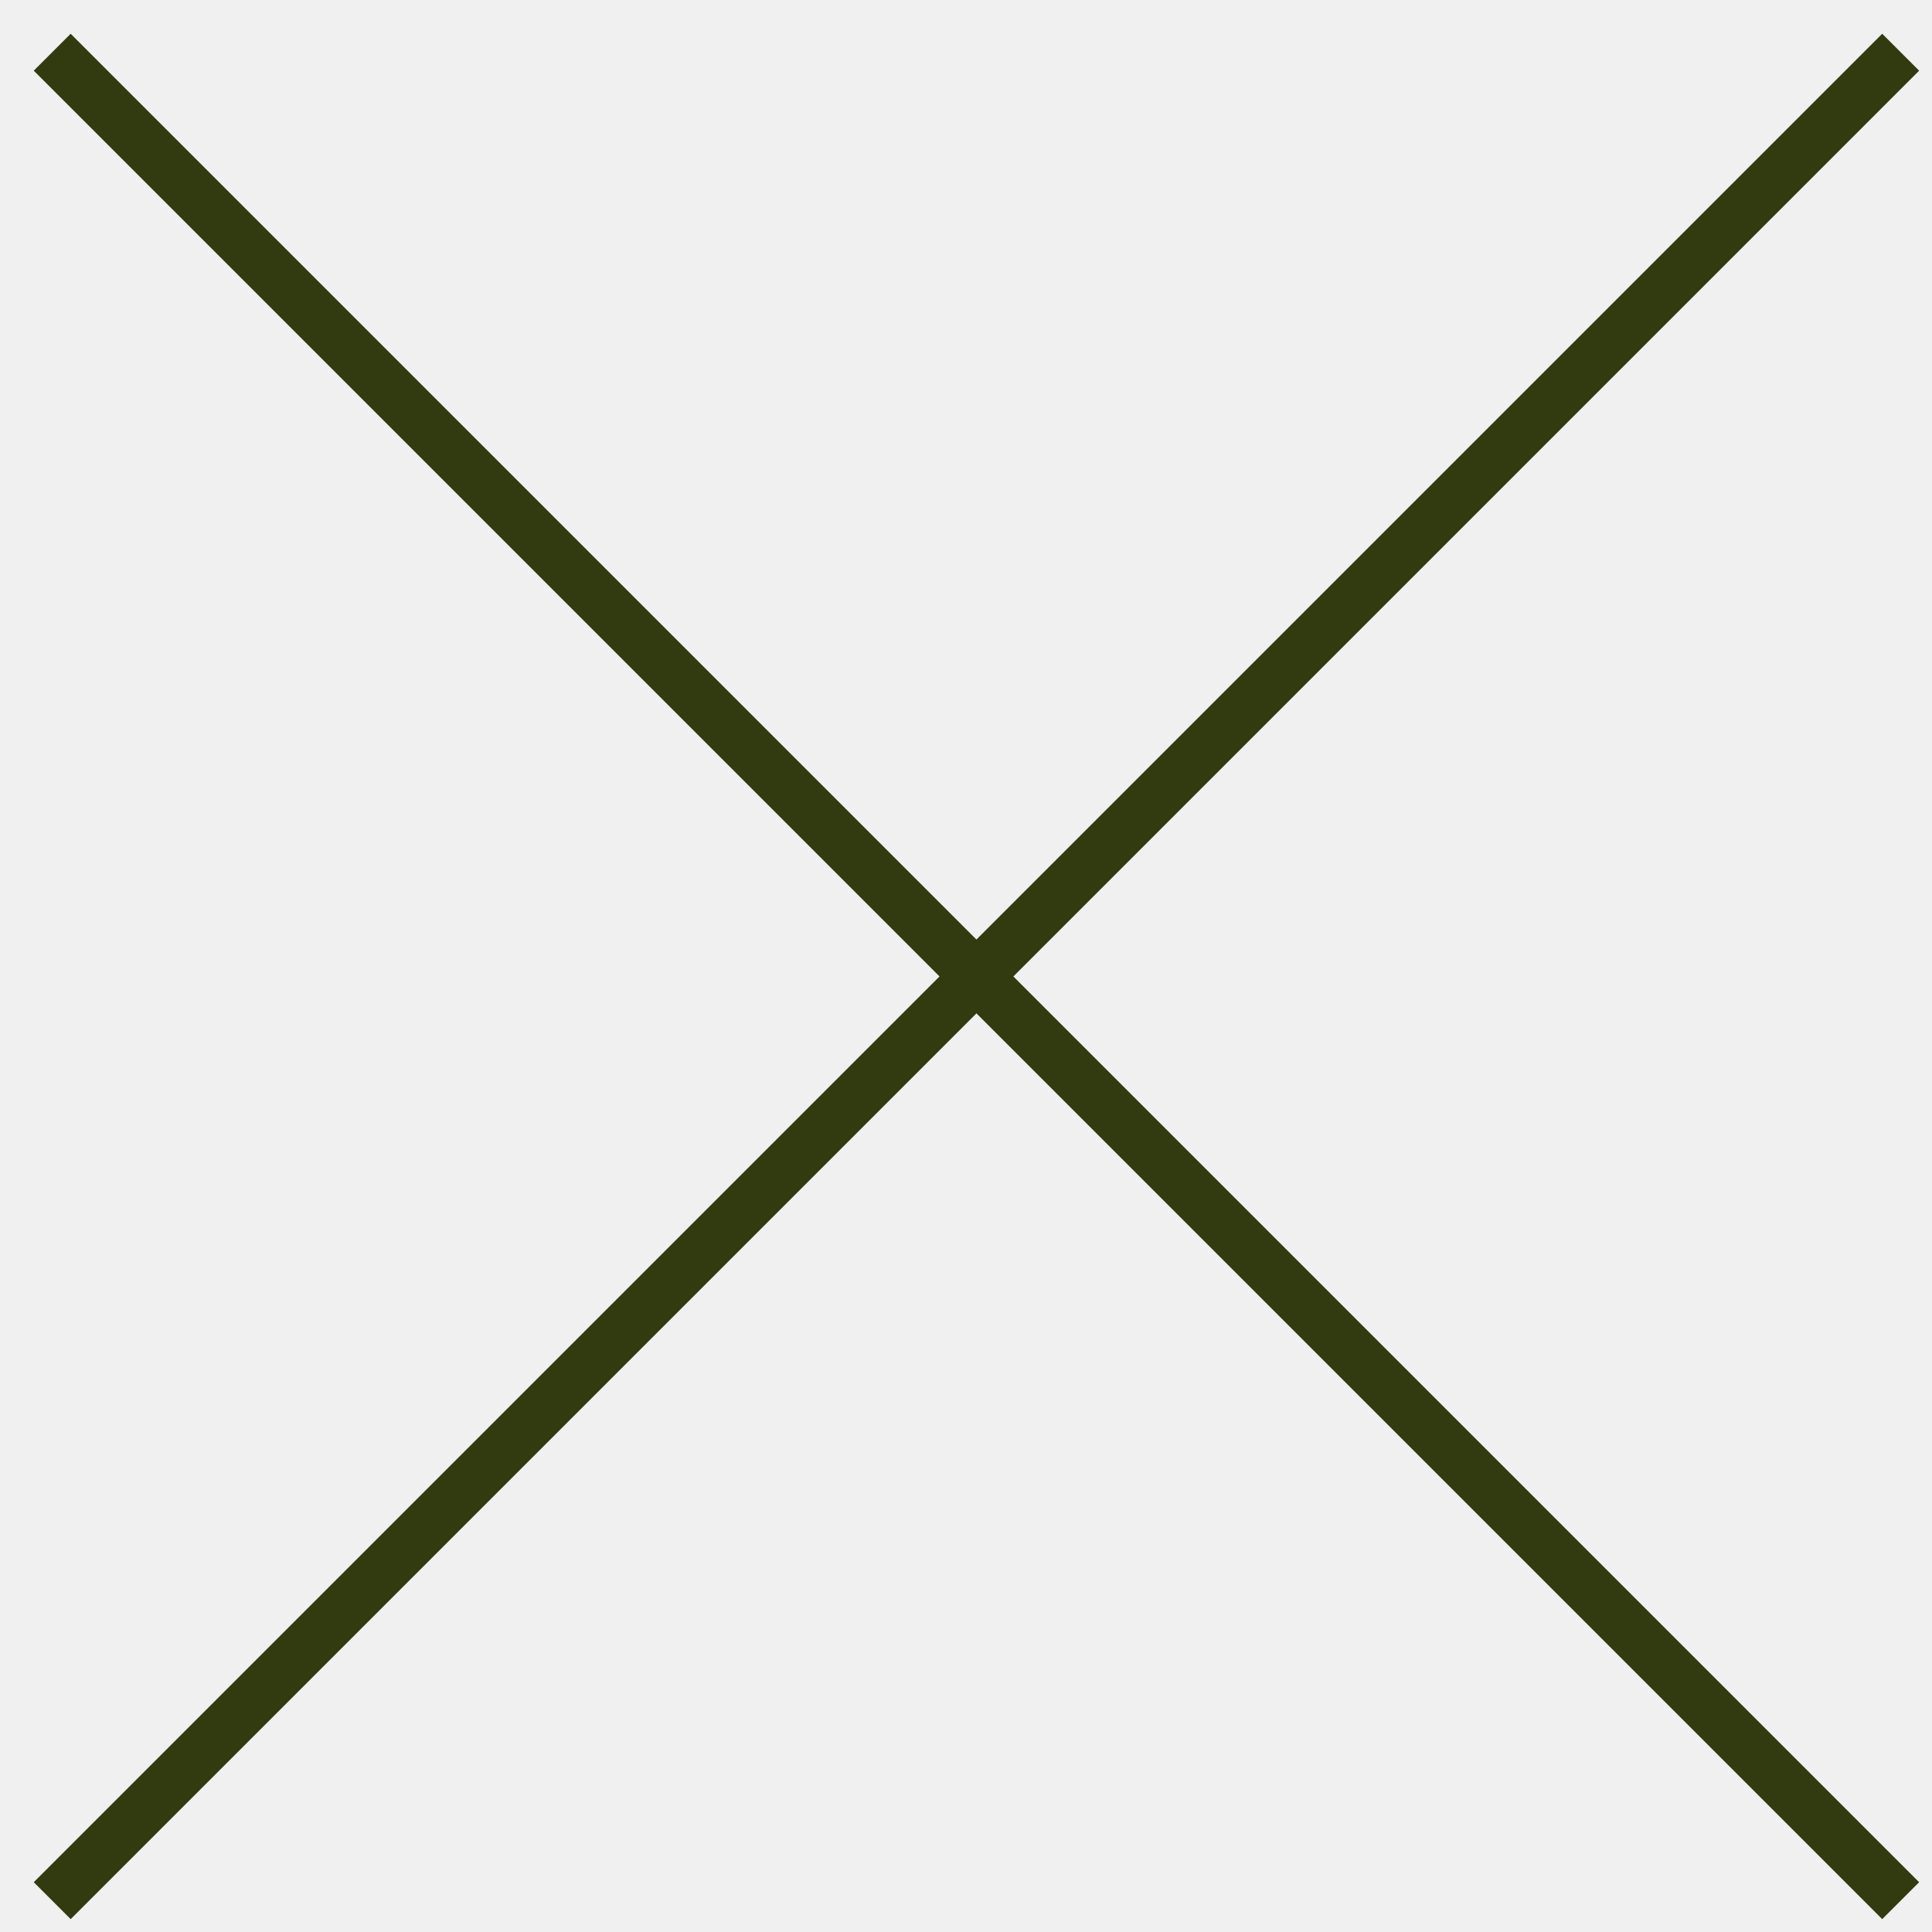
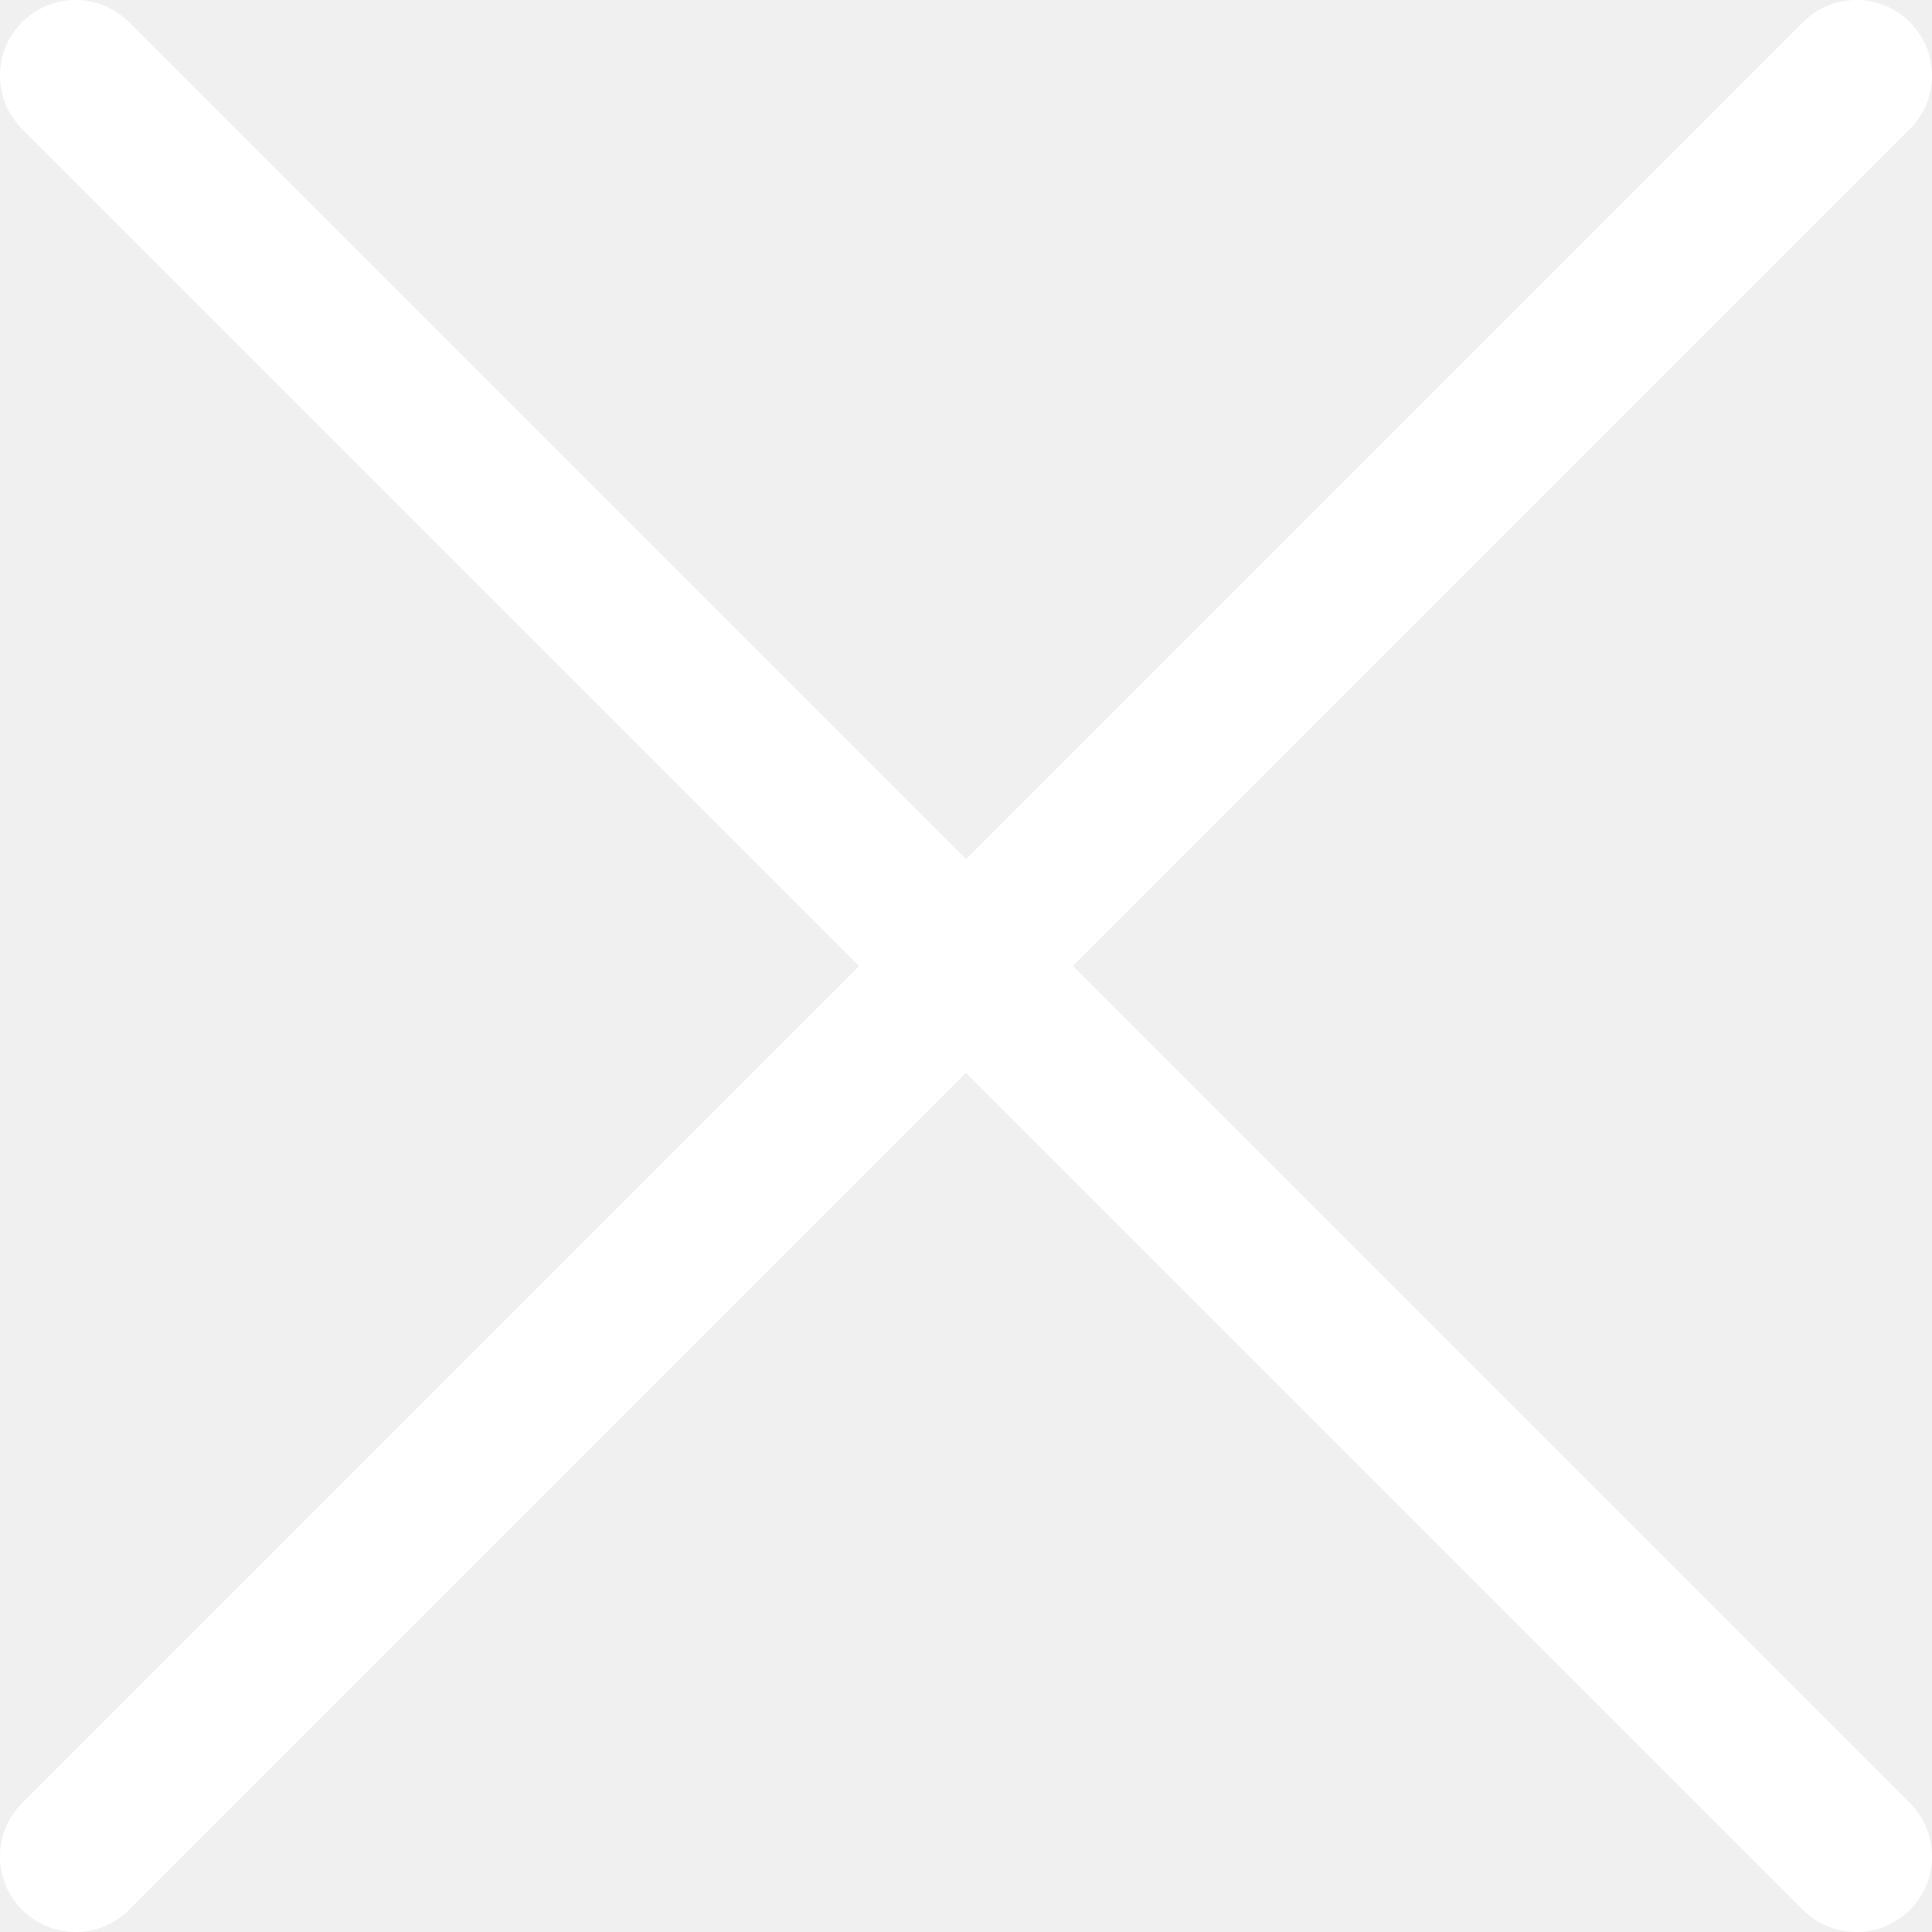
- <svg xmlns="http://www.w3.org/2000/svg" version="1.1" id="Слой_1" x="0px" y="0px" viewBox="0 0 37 37" style="enable-background:new 0 0 37 37;" xml:space="preserve">
-   <style type="text/css">
- 	.st0{fill:none;stroke:#313B0F;stroke-miterlimit:10;}
- </style>
-   <g>
-     <line class="st0" x1="1" y1="1" x2="36.4" y2="36.4" />
-     <line class="st0" x1="36.4" y1="1" x2="1" y2="36.4" />
+ <svg xmlns="http://www.w3.org/2000/svg" viewBox="0 0 38.36 38.36">
+   <defs>
+     <style>.cls-1{fill:none;stroke:#fff;stroke-linecap:round;stroke-linejoin:round;stroke-width:3px;}</style>
+   </defs>
+   <g id="Слой_2" data-name="Слой 2">
+     <g id="Форма_Присоедениться" data-name="Форма Присоедениться">
+       <line class="cls-1" x1="1.5" y1="1.5" x2="36.86" y2="36.86" />
+       <line class="cls-1" x1="36.86" y1="1.5" x2="1.5" y2="36.86" />
+     </g>
  </g>
</svg>
